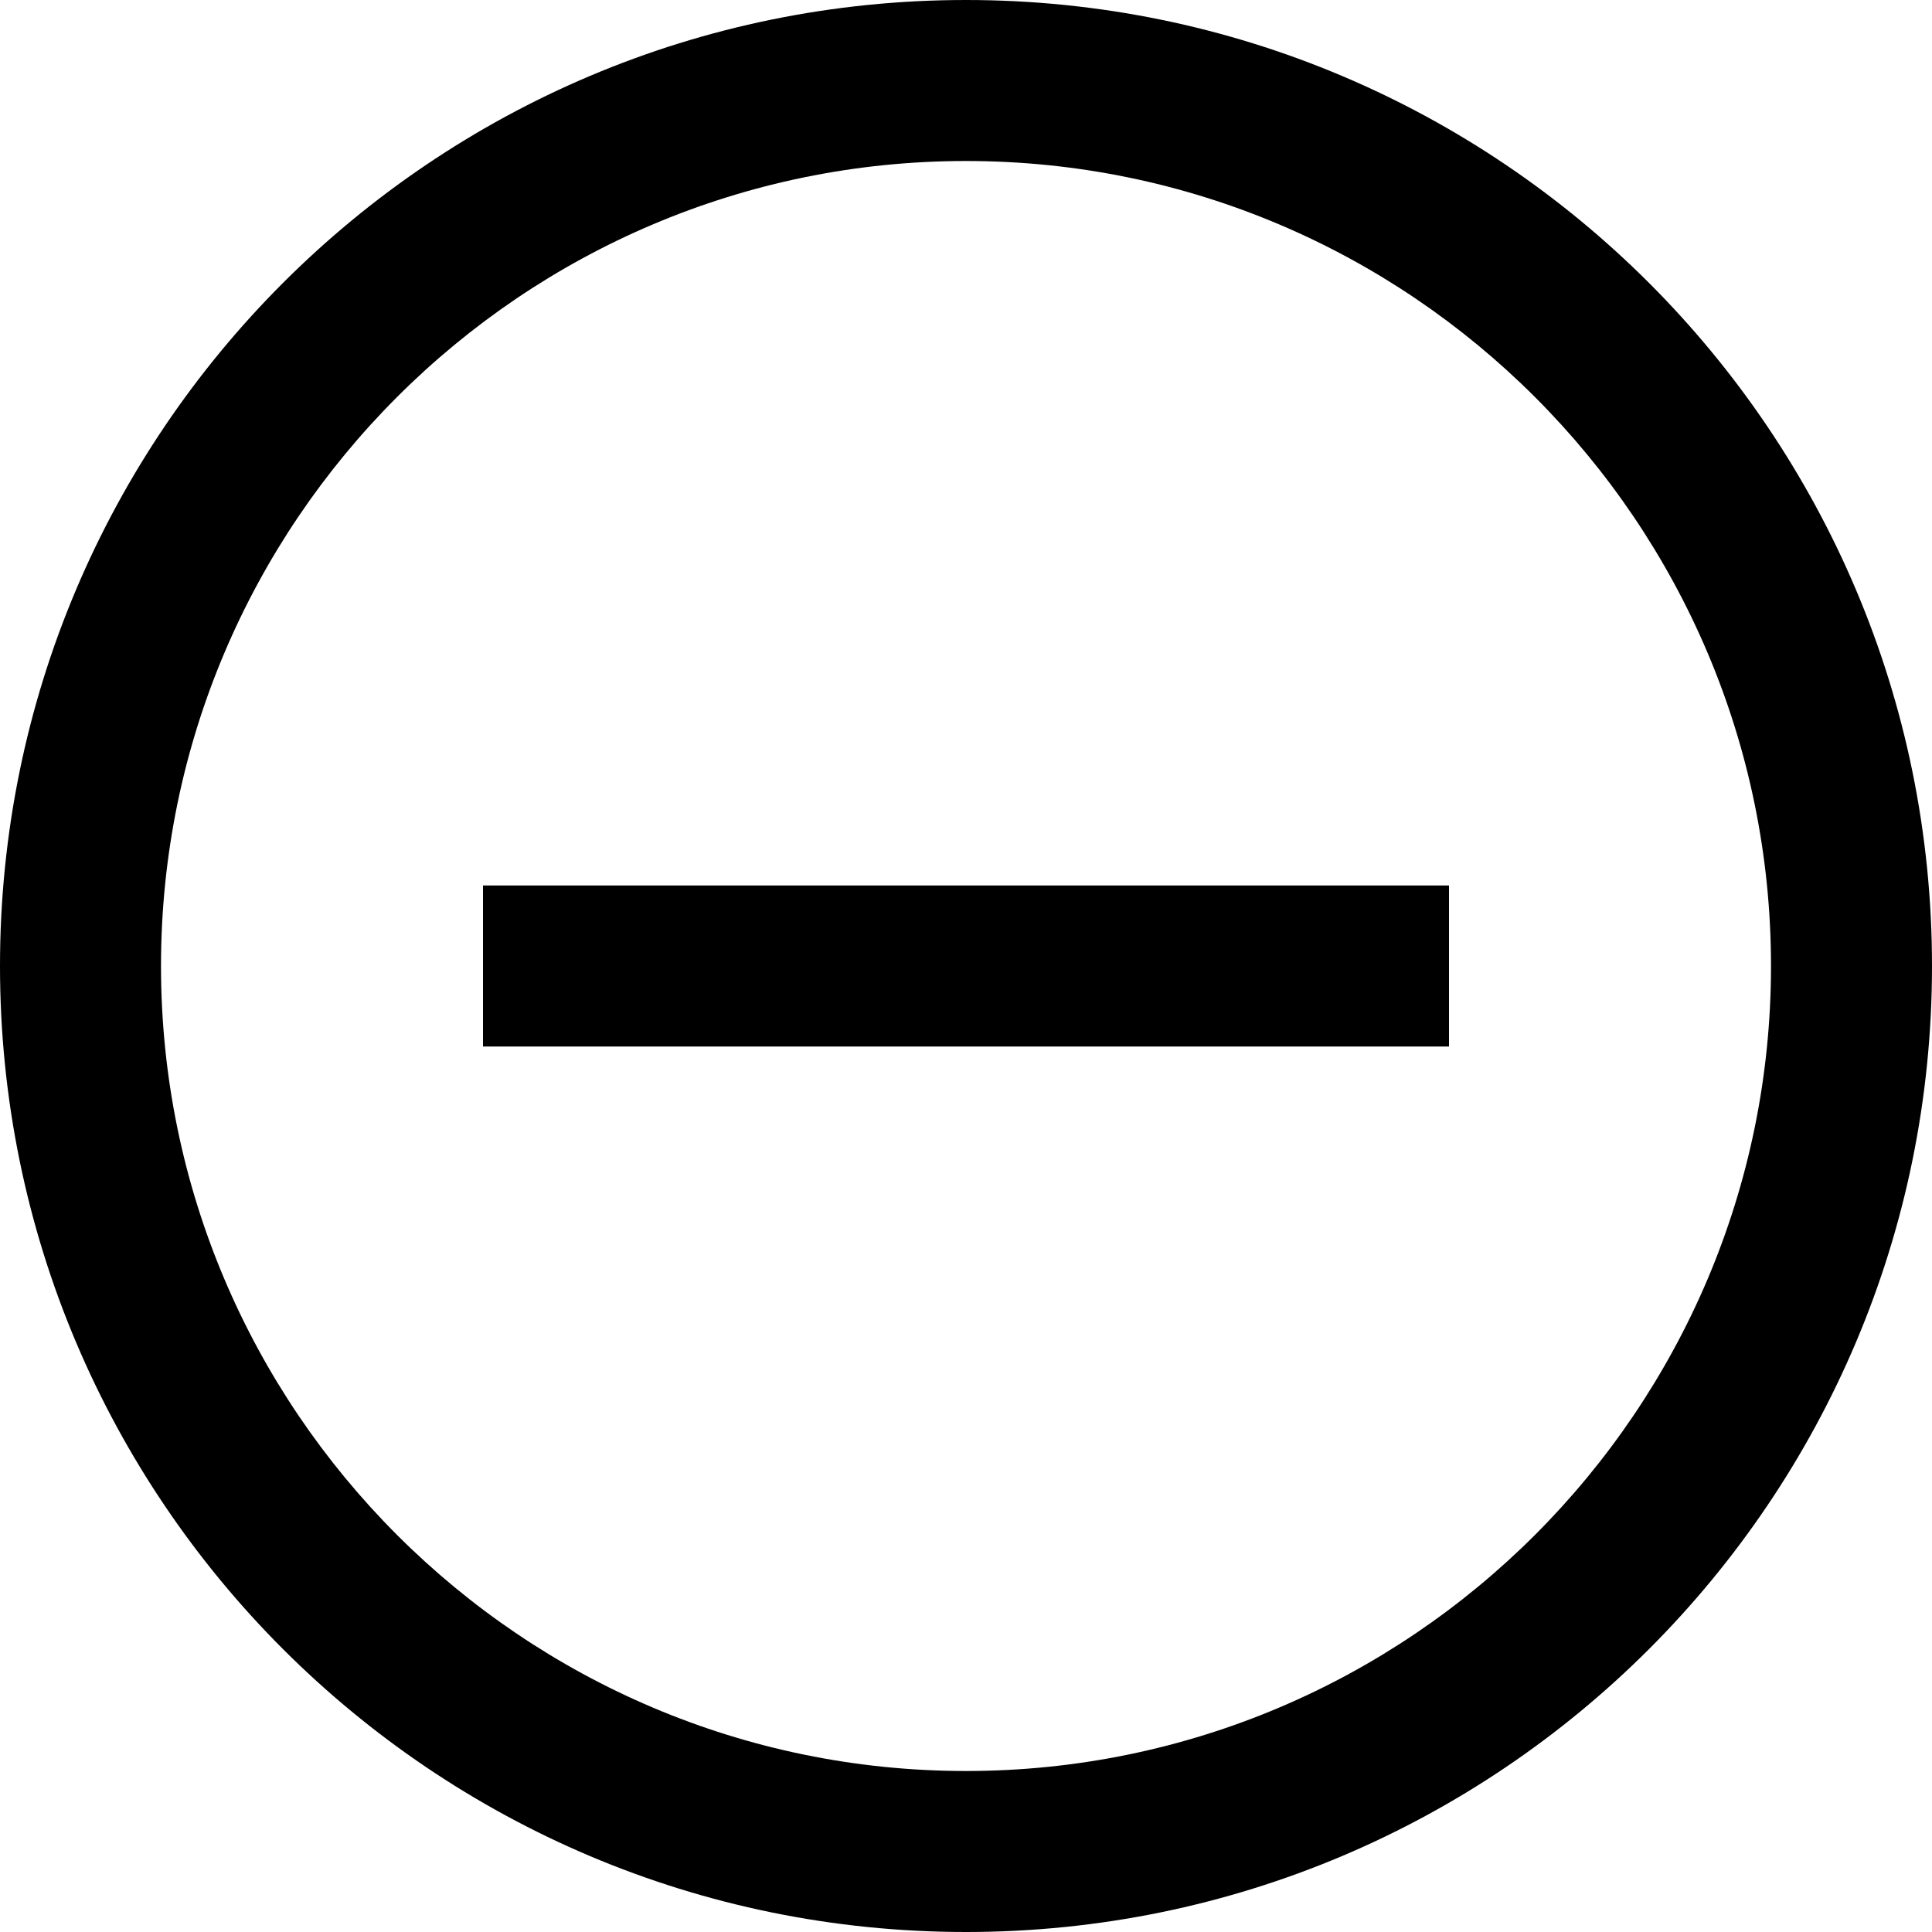
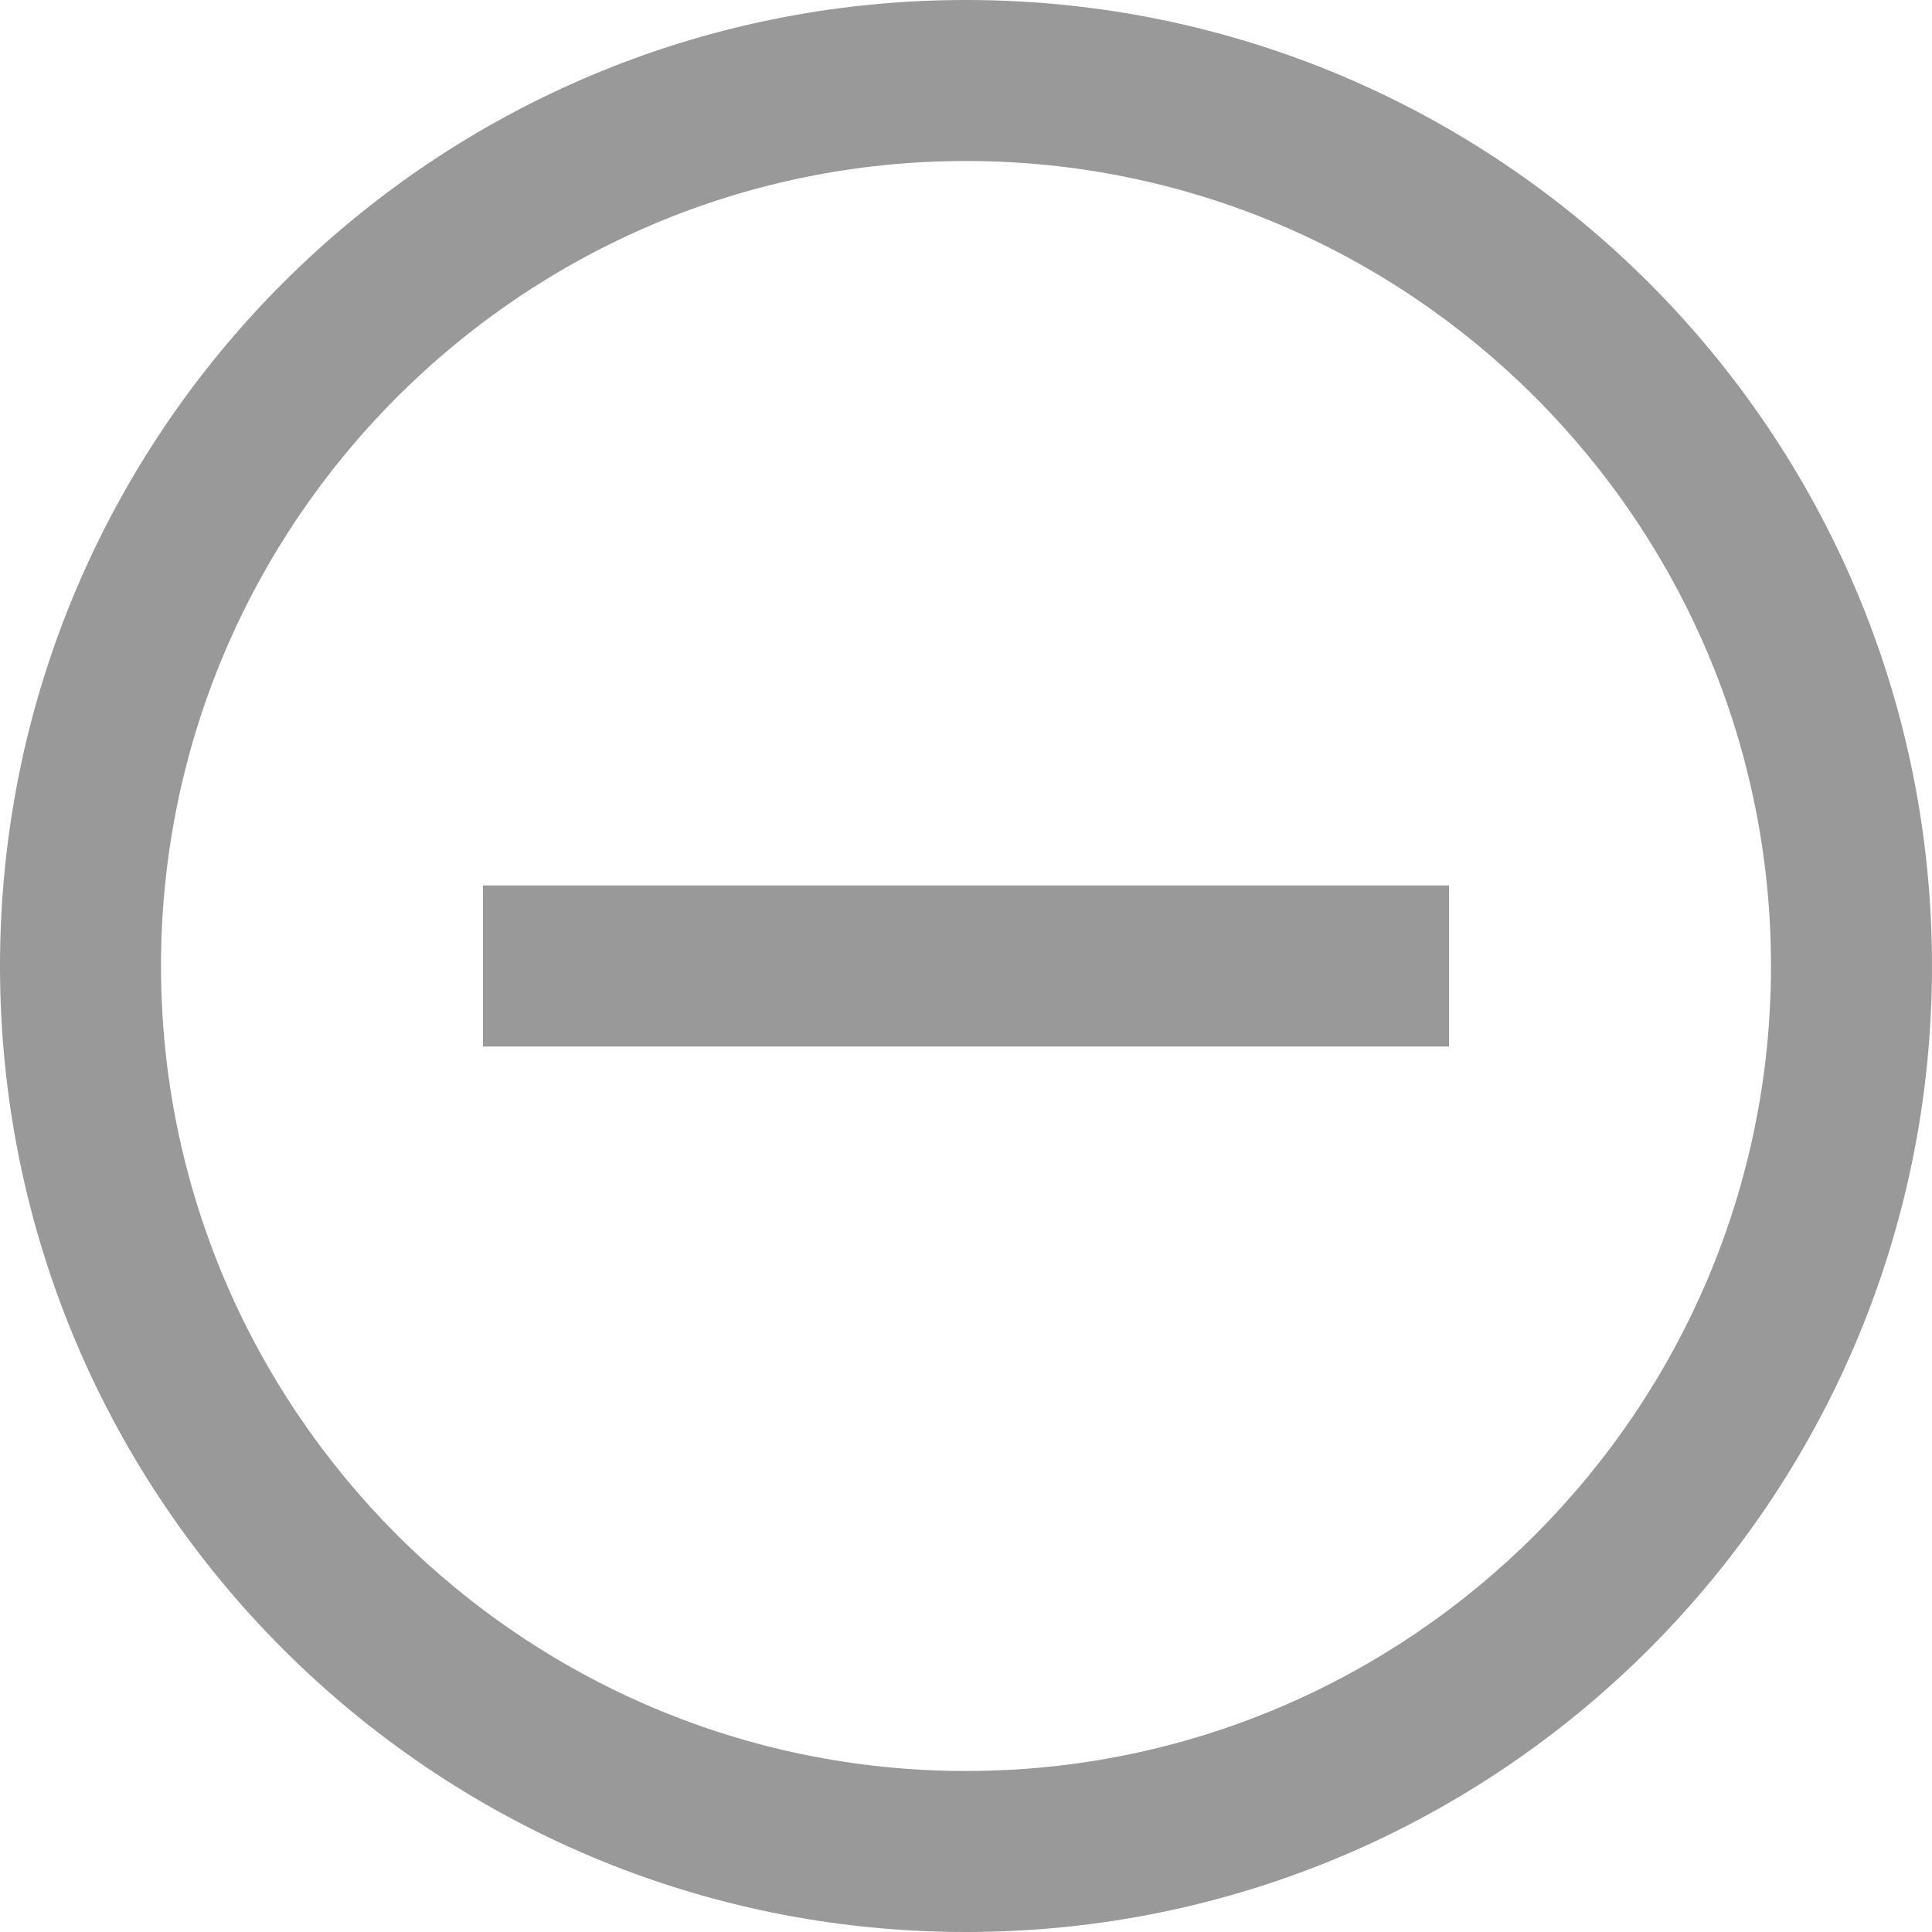
<svg xmlns="http://www.w3.org/2000/svg" width="24" height="24" viewBox="0 0 24 24">
-   <path d="M12 2c5.514 0 10 4.486 10 10s-4.486 10-10 10-10-4.486-10-10 4.486-10 10-10zm0-2c-6.627 0-12 5.373-12 12s5.373 12 12 12 12-5.373 12-12-5.373-12-12-12zm6 13h-12v-2h12v2z" />
+   <path d="M12 2c5.514 0 10 4.486 10 10s-4.486 10-10 10-10-4.486-10-10 4.486-10 10-10zm0-2c-6.627 0-12 5.373-12 12s5.373 12 12 12 12-5.373 12-12-5.373-12-12-12zm6 13h-12v-2h12v2z" fill="#999999" />
</svg>
